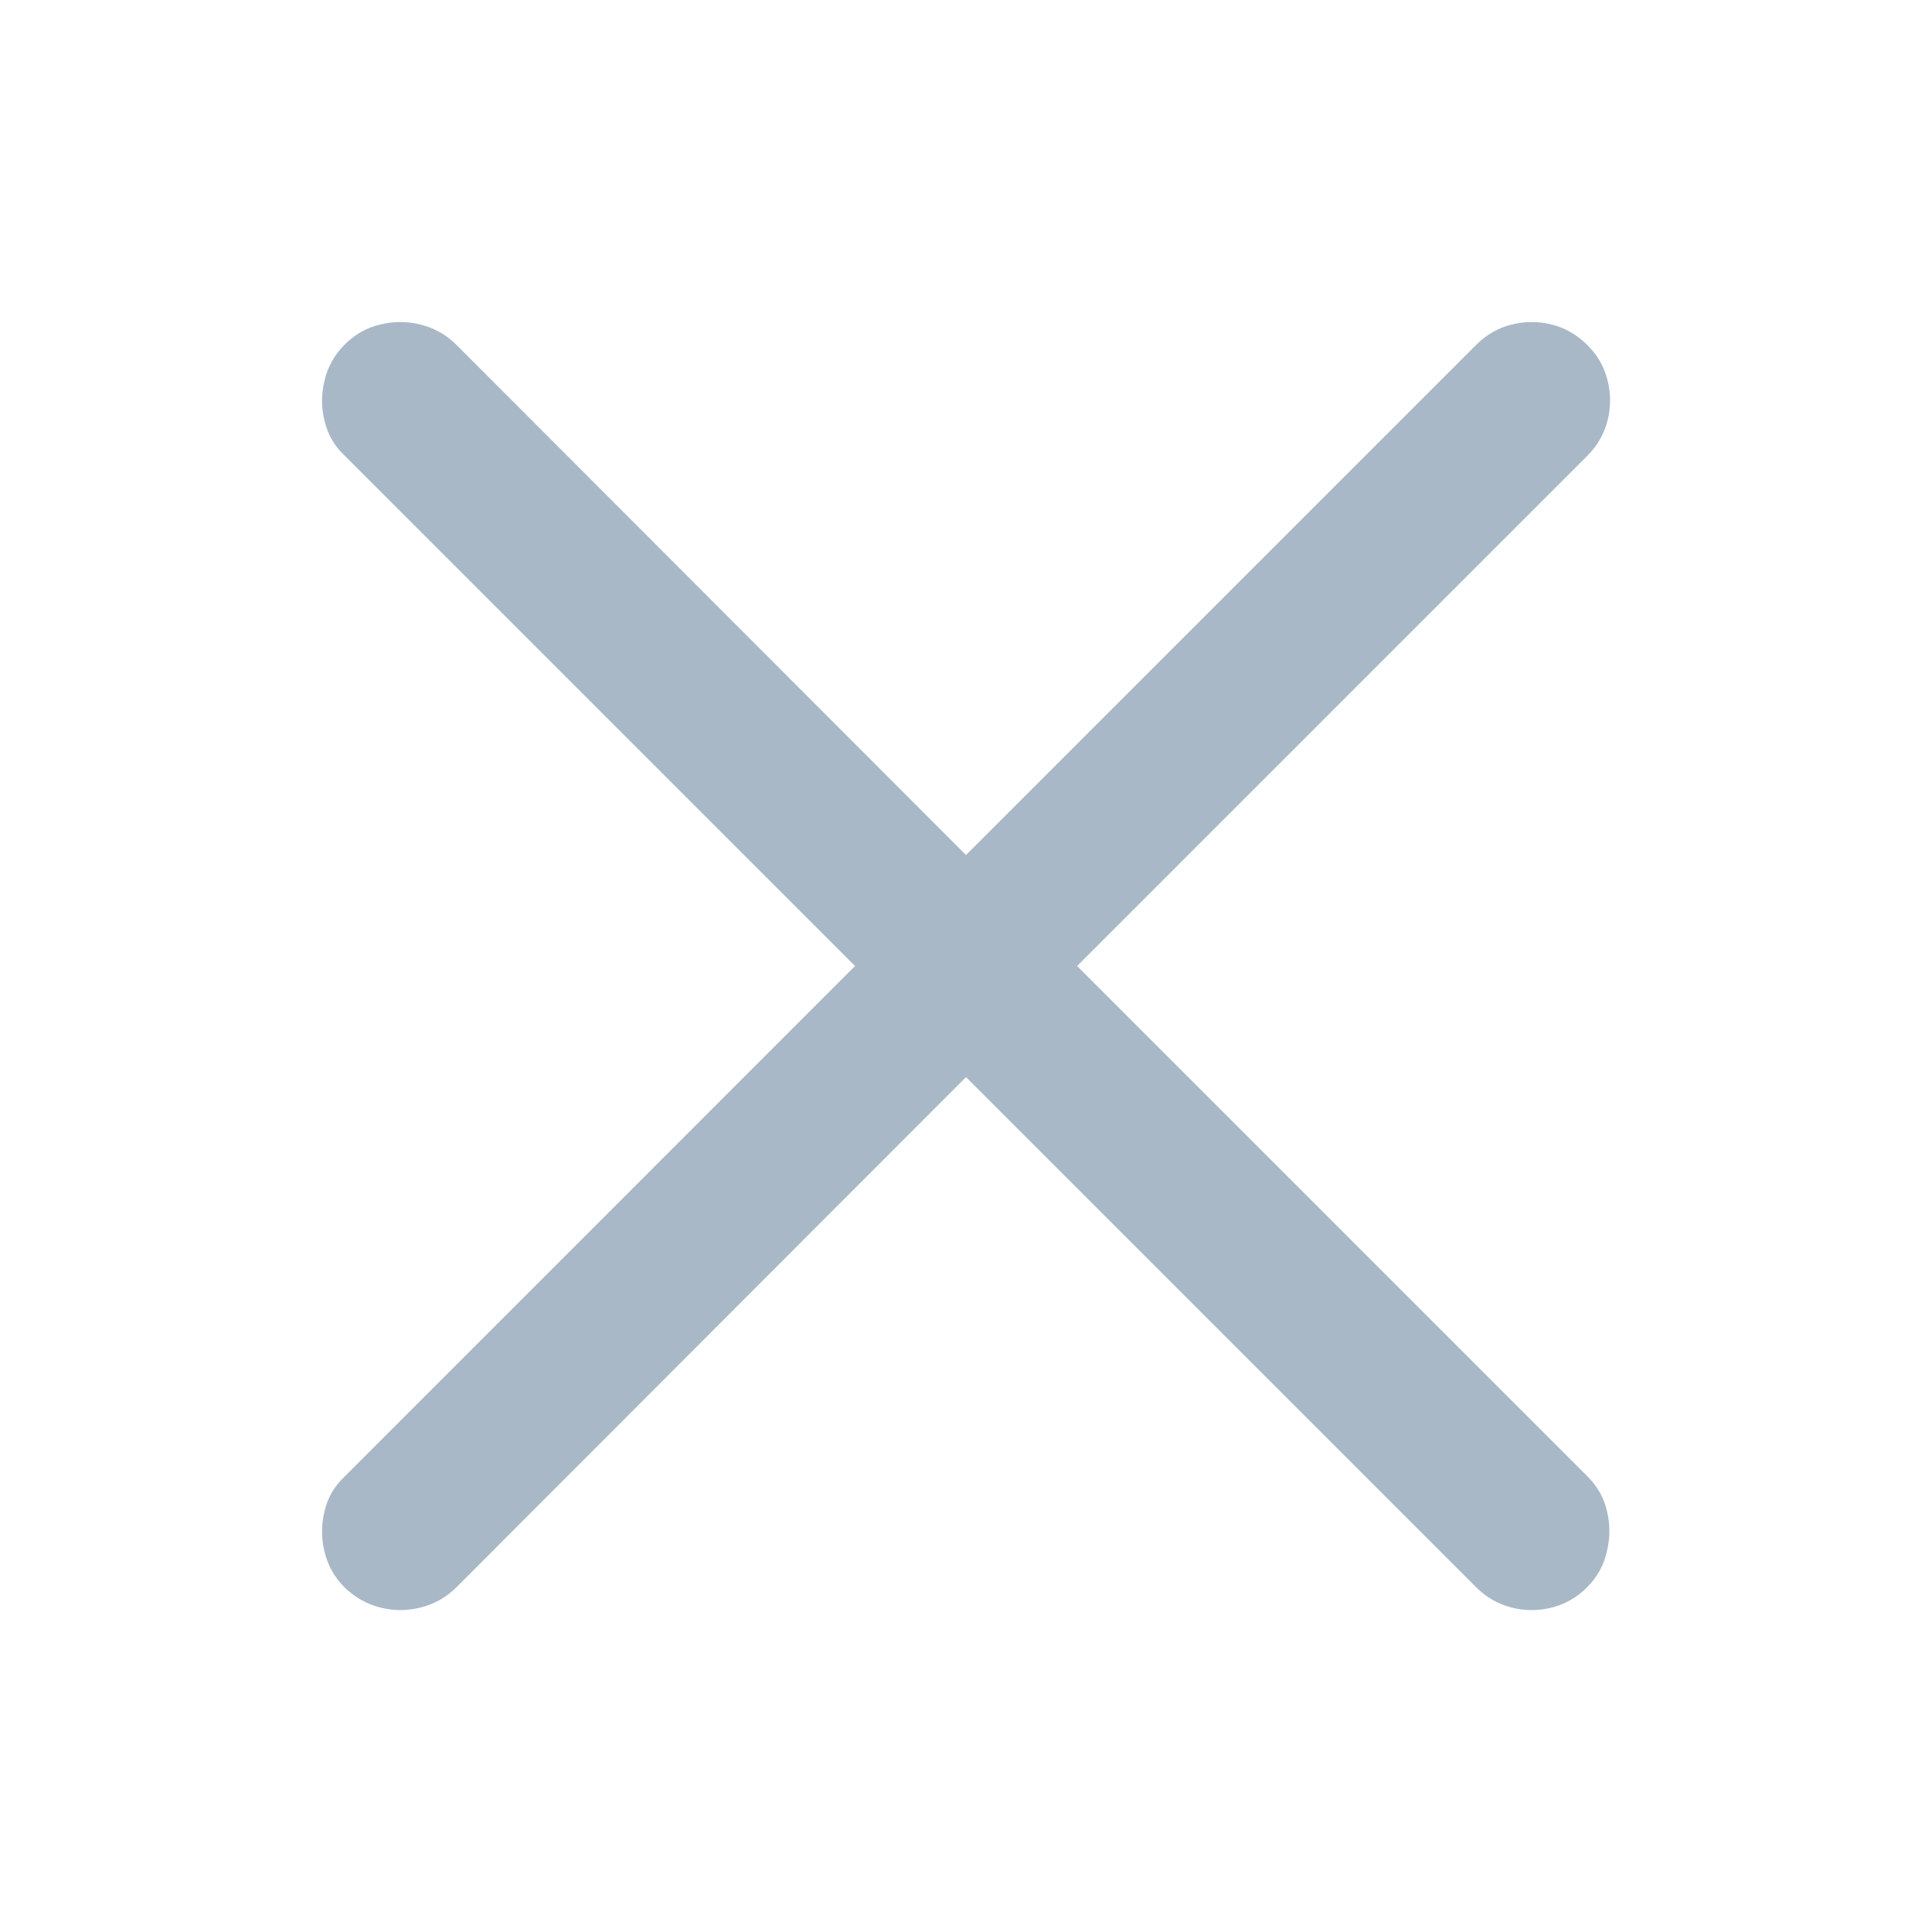
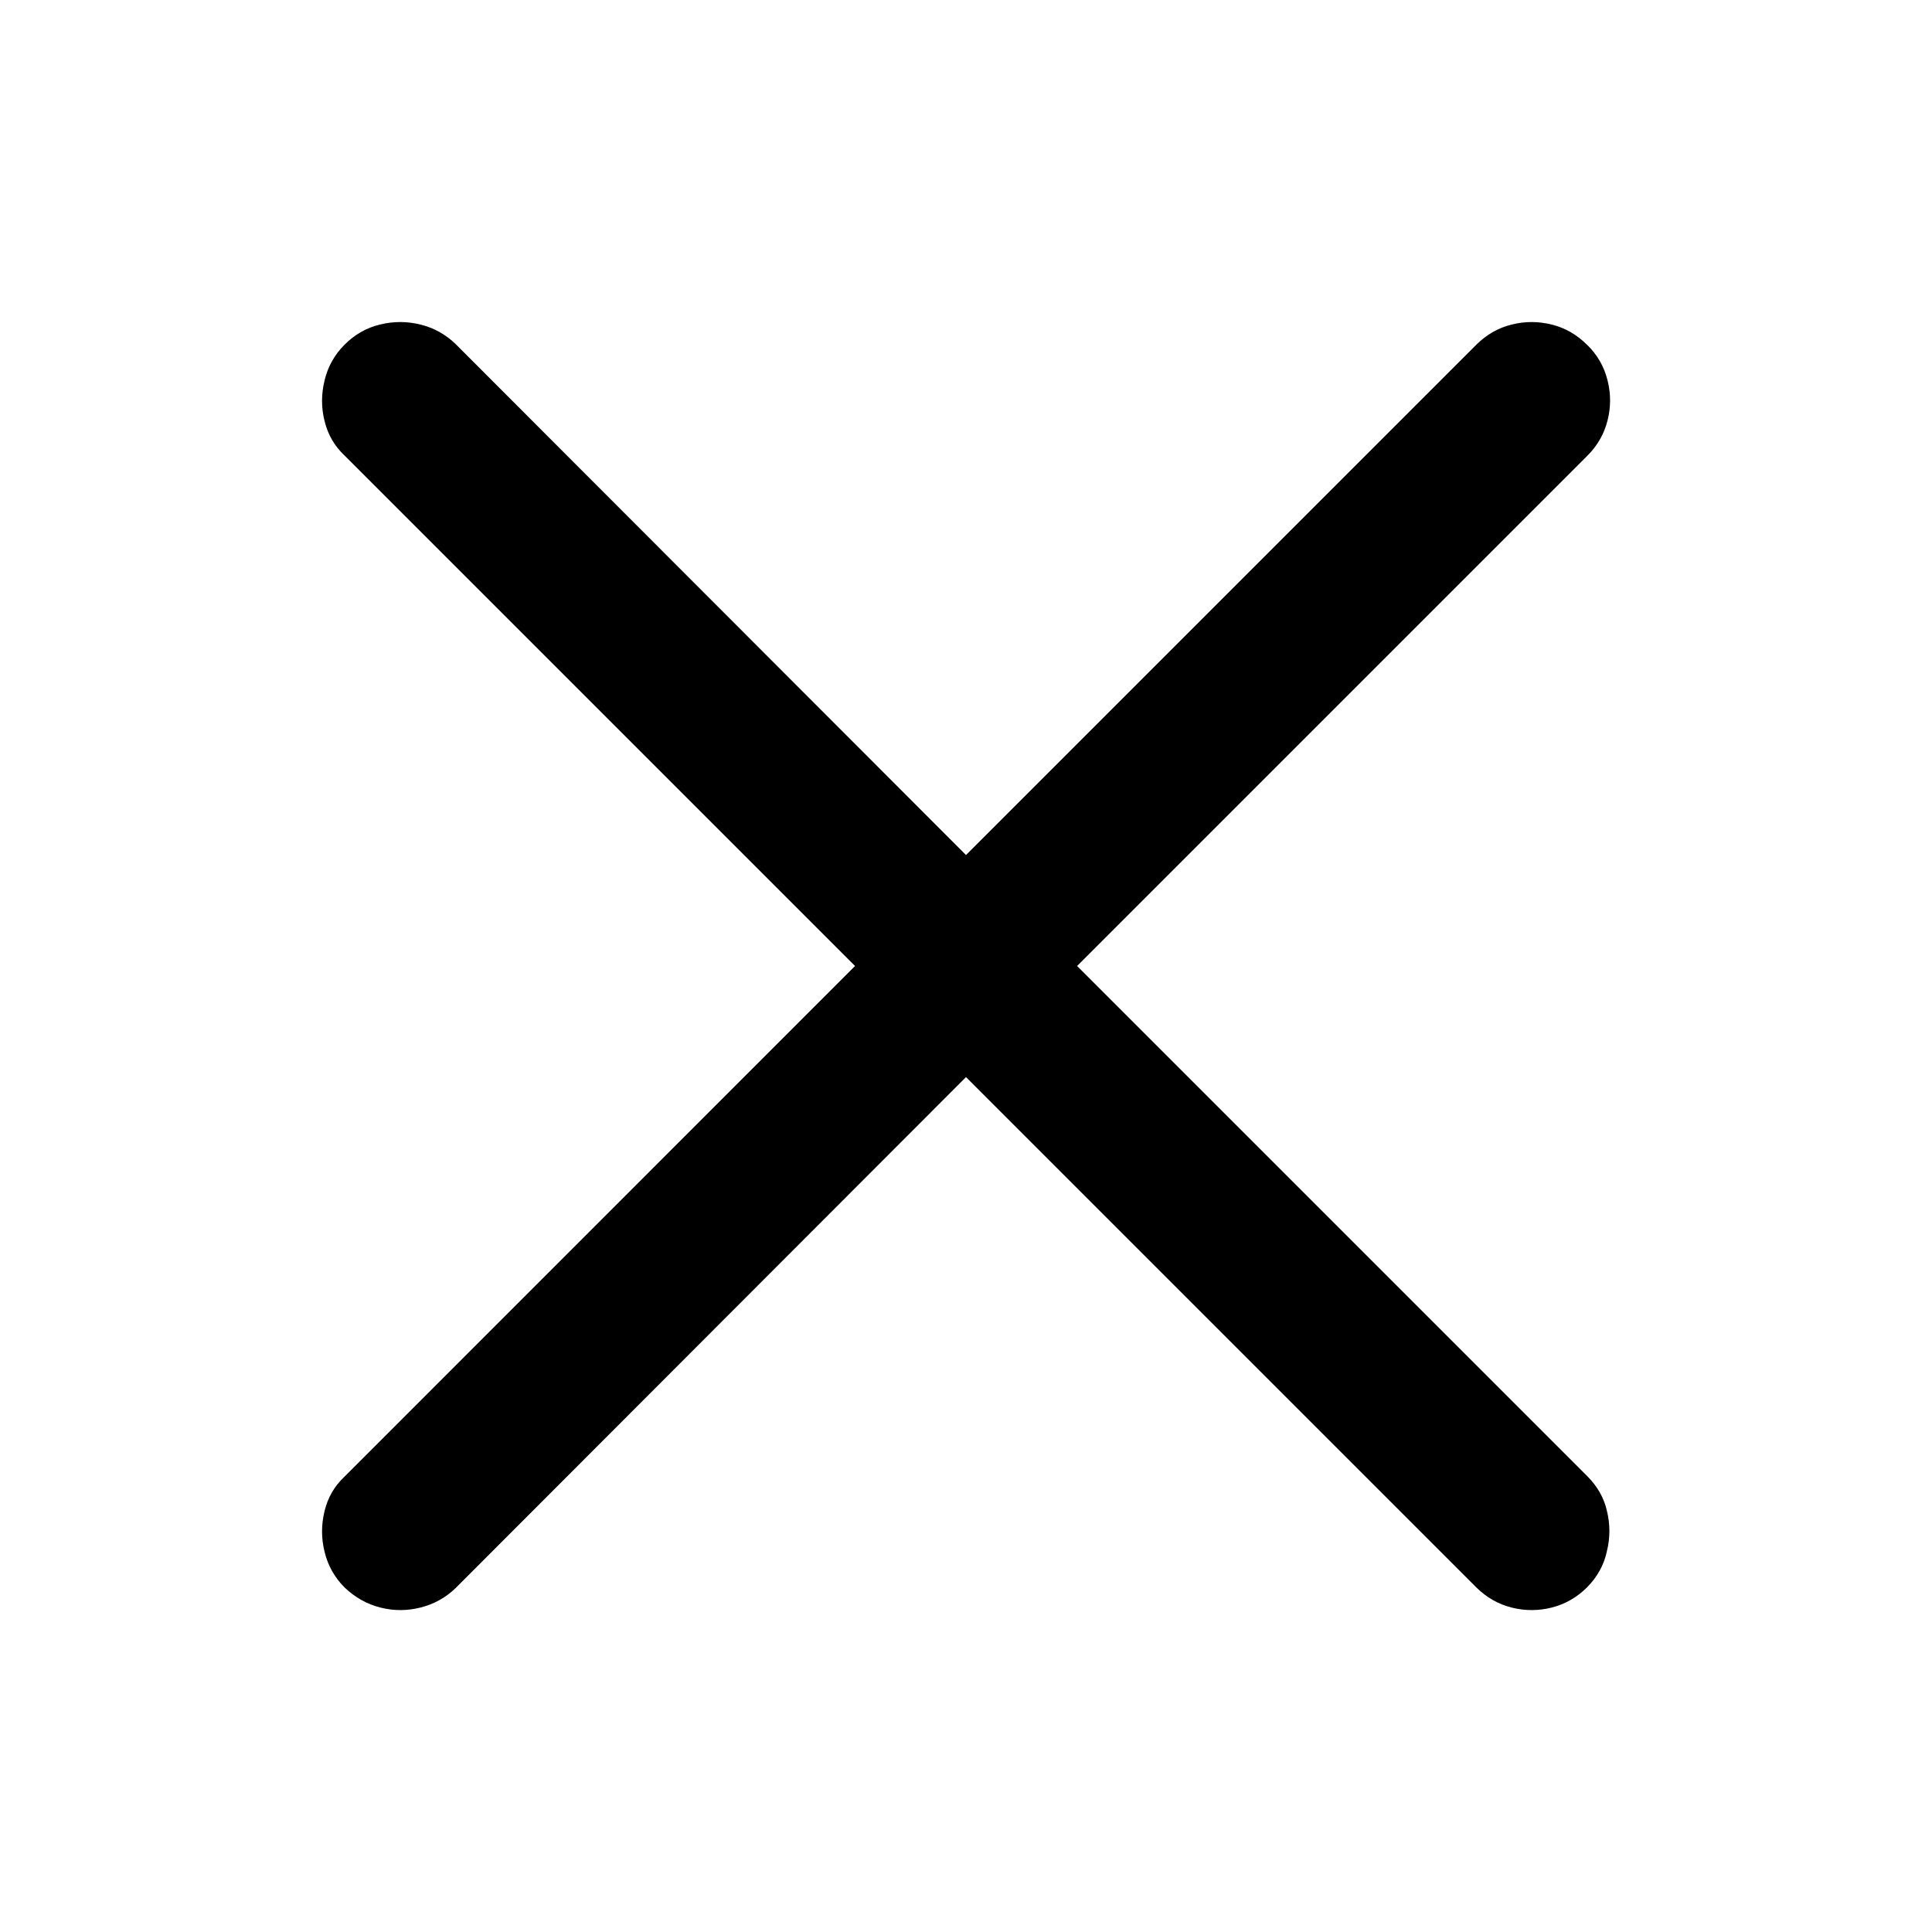
<svg xmlns="http://www.w3.org/2000/svg" width="16" height="16" viewBox="0 0 16 16" fill="none">
-   <path d="M2.854 13.147C2.771 13.064 2.715 12.965 2.688 12.851C2.66 12.74 2.66 12.627 2.688 12.513C2.715 12.402 2.769 12.309 2.849 12.233L7.081 8L2.849 3.768C2.769 3.692 2.715 3.598 2.688 3.487C2.66 3.377 2.66 3.264 2.688 3.15C2.715 3.036 2.771 2.937 2.854 2.854C2.937 2.771 3.034 2.715 3.145 2.688C3.259 2.66 3.372 2.66 3.482 2.688C3.593 2.715 3.69 2.769 3.773 2.849L8 7.081L12.227 2.854C12.311 2.771 12.408 2.715 12.518 2.688C12.629 2.66 12.74 2.66 12.851 2.688C12.961 2.715 13.058 2.771 13.142 2.854C13.228 2.937 13.285 3.036 13.313 3.15C13.341 3.261 13.341 3.372 13.313 3.482C13.285 3.593 13.23 3.69 13.147 3.773L8.92 8L13.147 12.227C13.23 12.311 13.284 12.406 13.308 12.513C13.335 12.624 13.335 12.735 13.308 12.845C13.284 12.96 13.228 13.06 13.142 13.147C13.058 13.23 12.961 13.285 12.851 13.313C12.74 13.341 12.629 13.341 12.518 13.313C12.408 13.285 12.311 13.23 12.227 13.147L8 8.92L3.773 13.152C3.69 13.232 3.593 13.285 3.482 13.313C3.372 13.341 3.261 13.341 3.15 13.313C3.039 13.285 2.941 13.23 2.854 13.147Z" fill="#A8B8C6" style="mix-blend-mode:plus-darker" />
+   <path d="M2.854 13.147C2.771 13.064 2.715 12.965 2.688 12.851C2.66 12.74 2.66 12.627 2.688 12.513C2.715 12.402 2.769 12.309 2.849 12.233L7.081 8L2.849 3.768C2.769 3.692 2.715 3.598 2.688 3.487C2.66 3.377 2.66 3.264 2.688 3.15C2.715 3.036 2.771 2.937 2.854 2.854C2.937 2.771 3.034 2.715 3.145 2.688C3.259 2.66 3.372 2.66 3.482 2.688C3.593 2.715 3.69 2.769 3.773 2.849L8 7.081L12.227 2.854C12.311 2.771 12.408 2.715 12.518 2.688C12.629 2.66 12.74 2.66 12.851 2.688C12.961 2.715 13.058 2.771 13.142 2.854C13.228 2.937 13.285 3.036 13.313 3.15C13.341 3.261 13.341 3.372 13.313 3.482C13.285 3.593 13.23 3.69 13.147 3.773L8.92 8L13.147 12.227C13.23 12.311 13.284 12.406 13.308 12.513C13.335 12.624 13.335 12.735 13.308 12.845C13.284 12.96 13.228 13.06 13.142 13.147C13.058 13.23 12.961 13.285 12.851 13.313C12.74 13.341 12.629 13.341 12.518 13.313C12.408 13.285 12.311 13.23 12.227 13.147L8 8.92L3.773 13.152C3.69 13.232 3.593 13.285 3.482 13.313C3.372 13.341 3.261 13.341 3.15 13.313C3.039 13.285 2.941 13.23 2.854 13.147Z" fill="currentColor" />
</svg>
